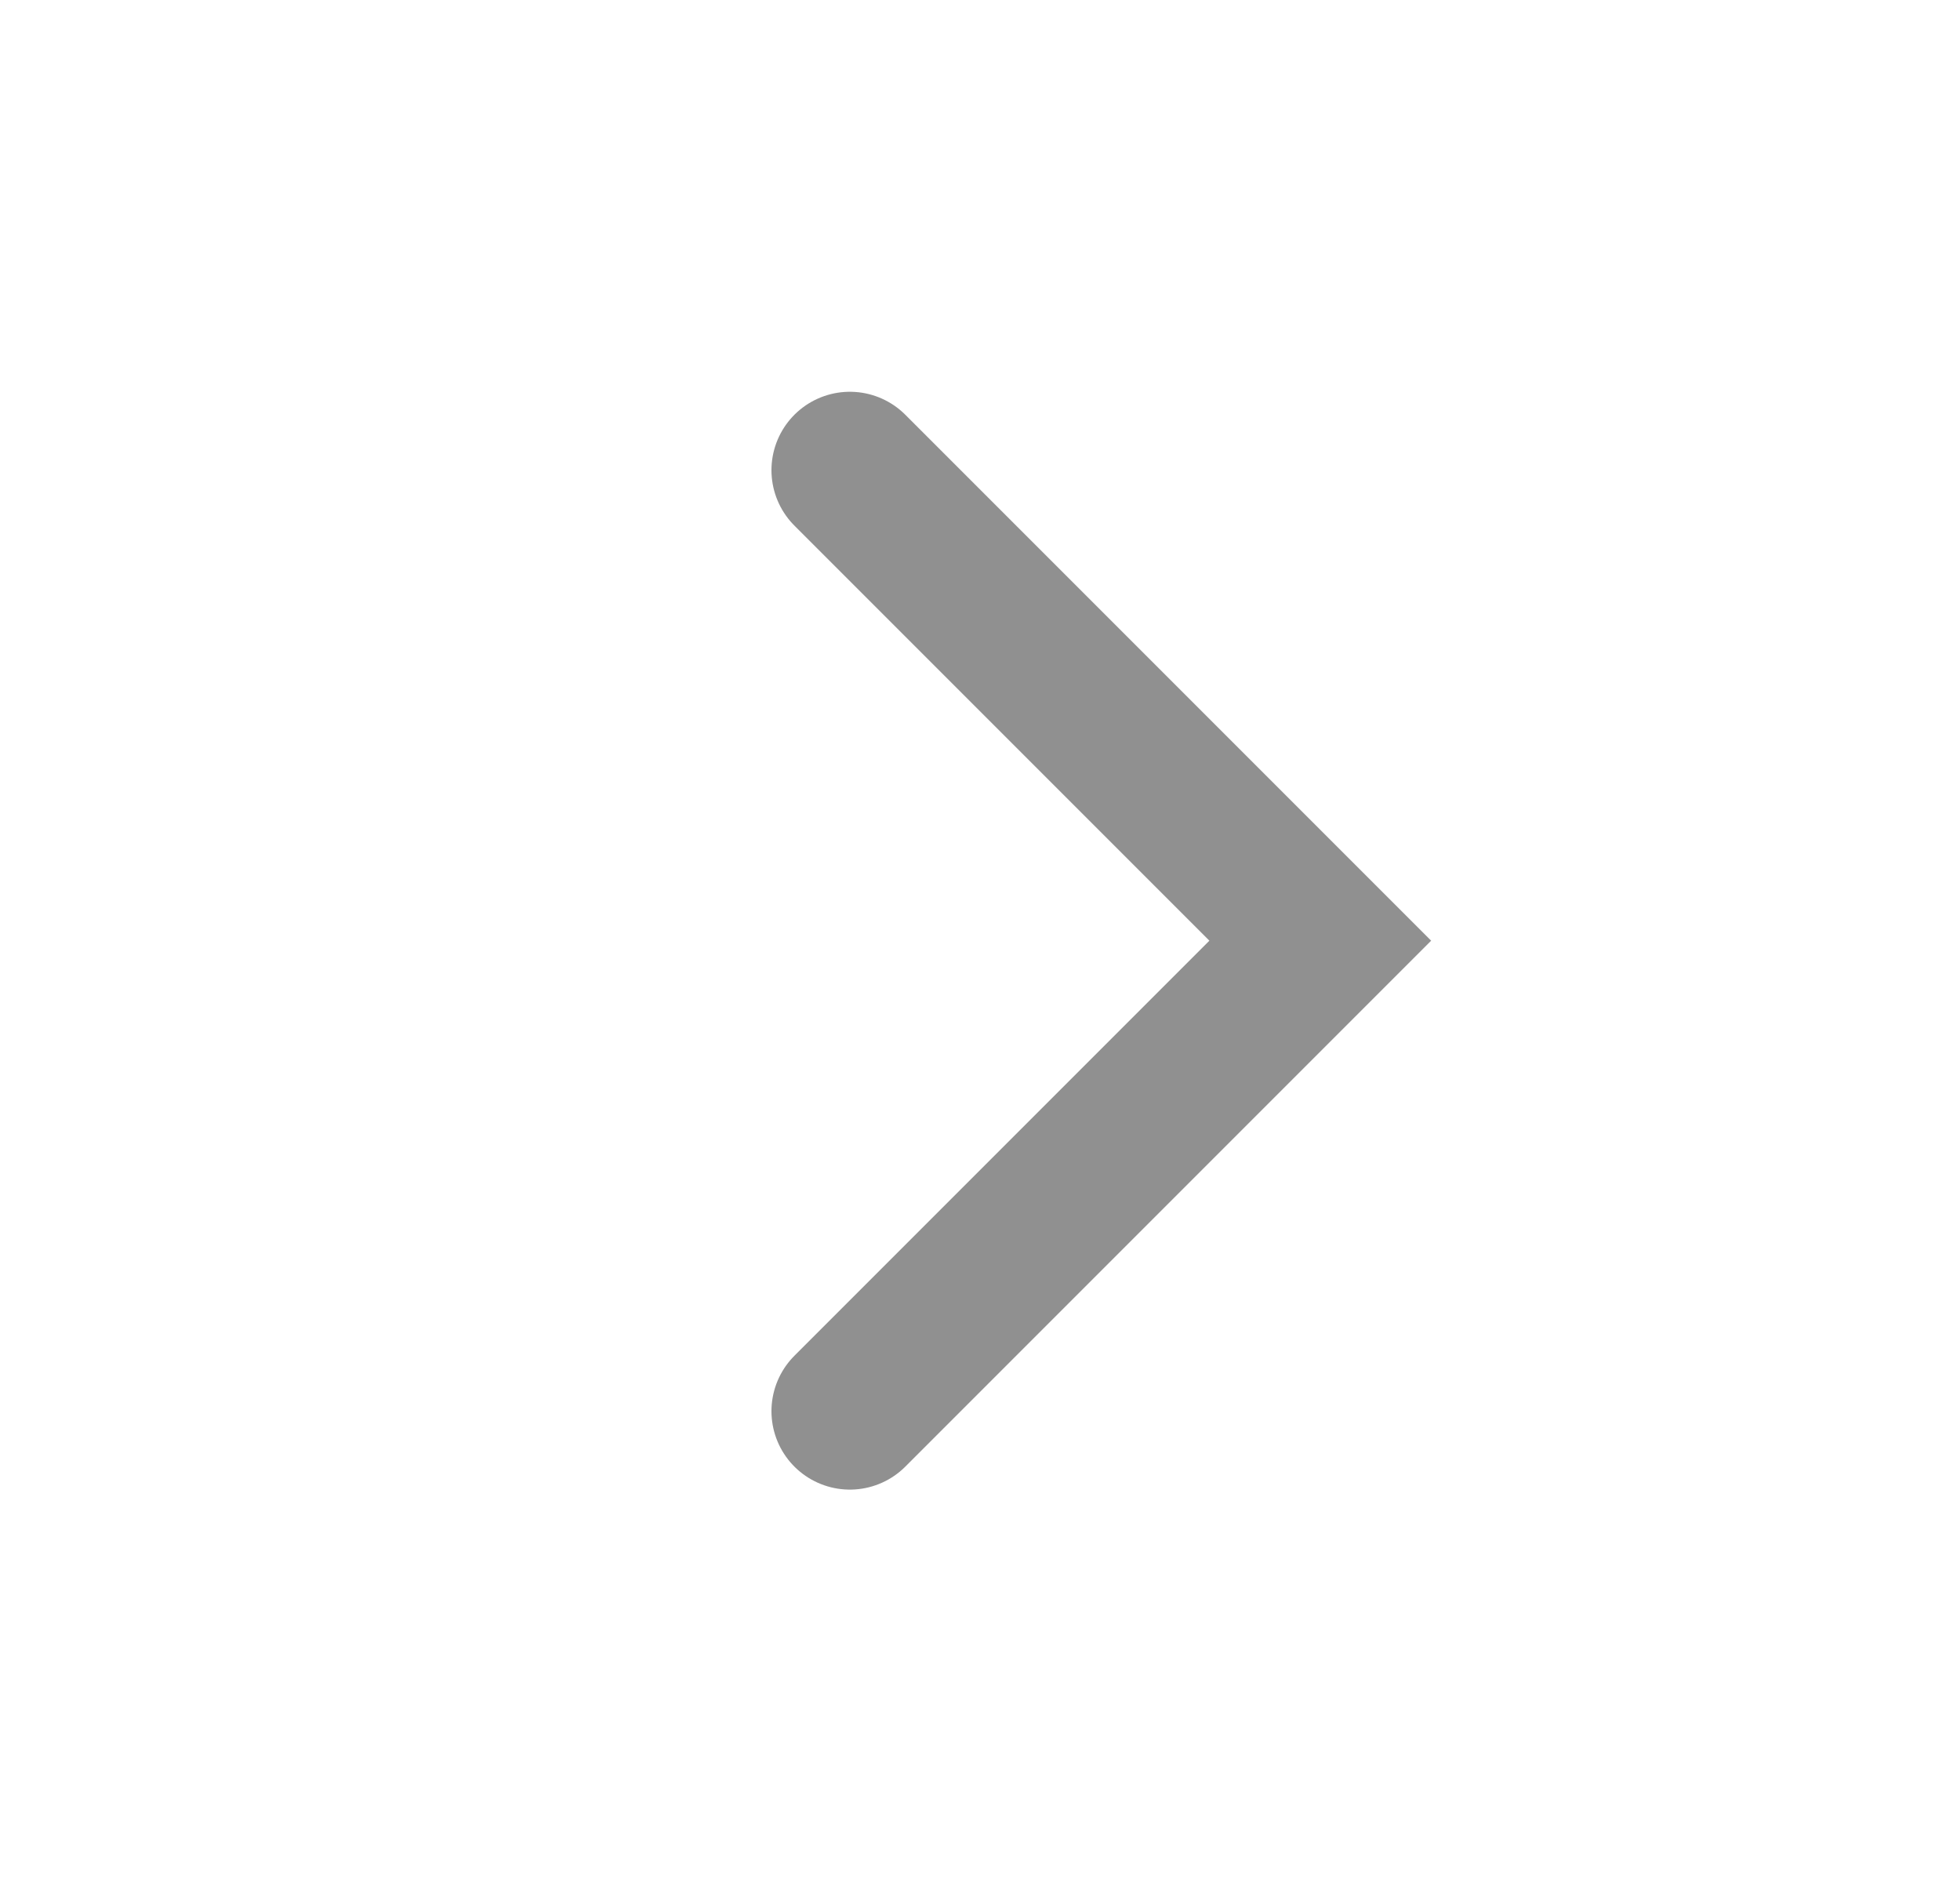
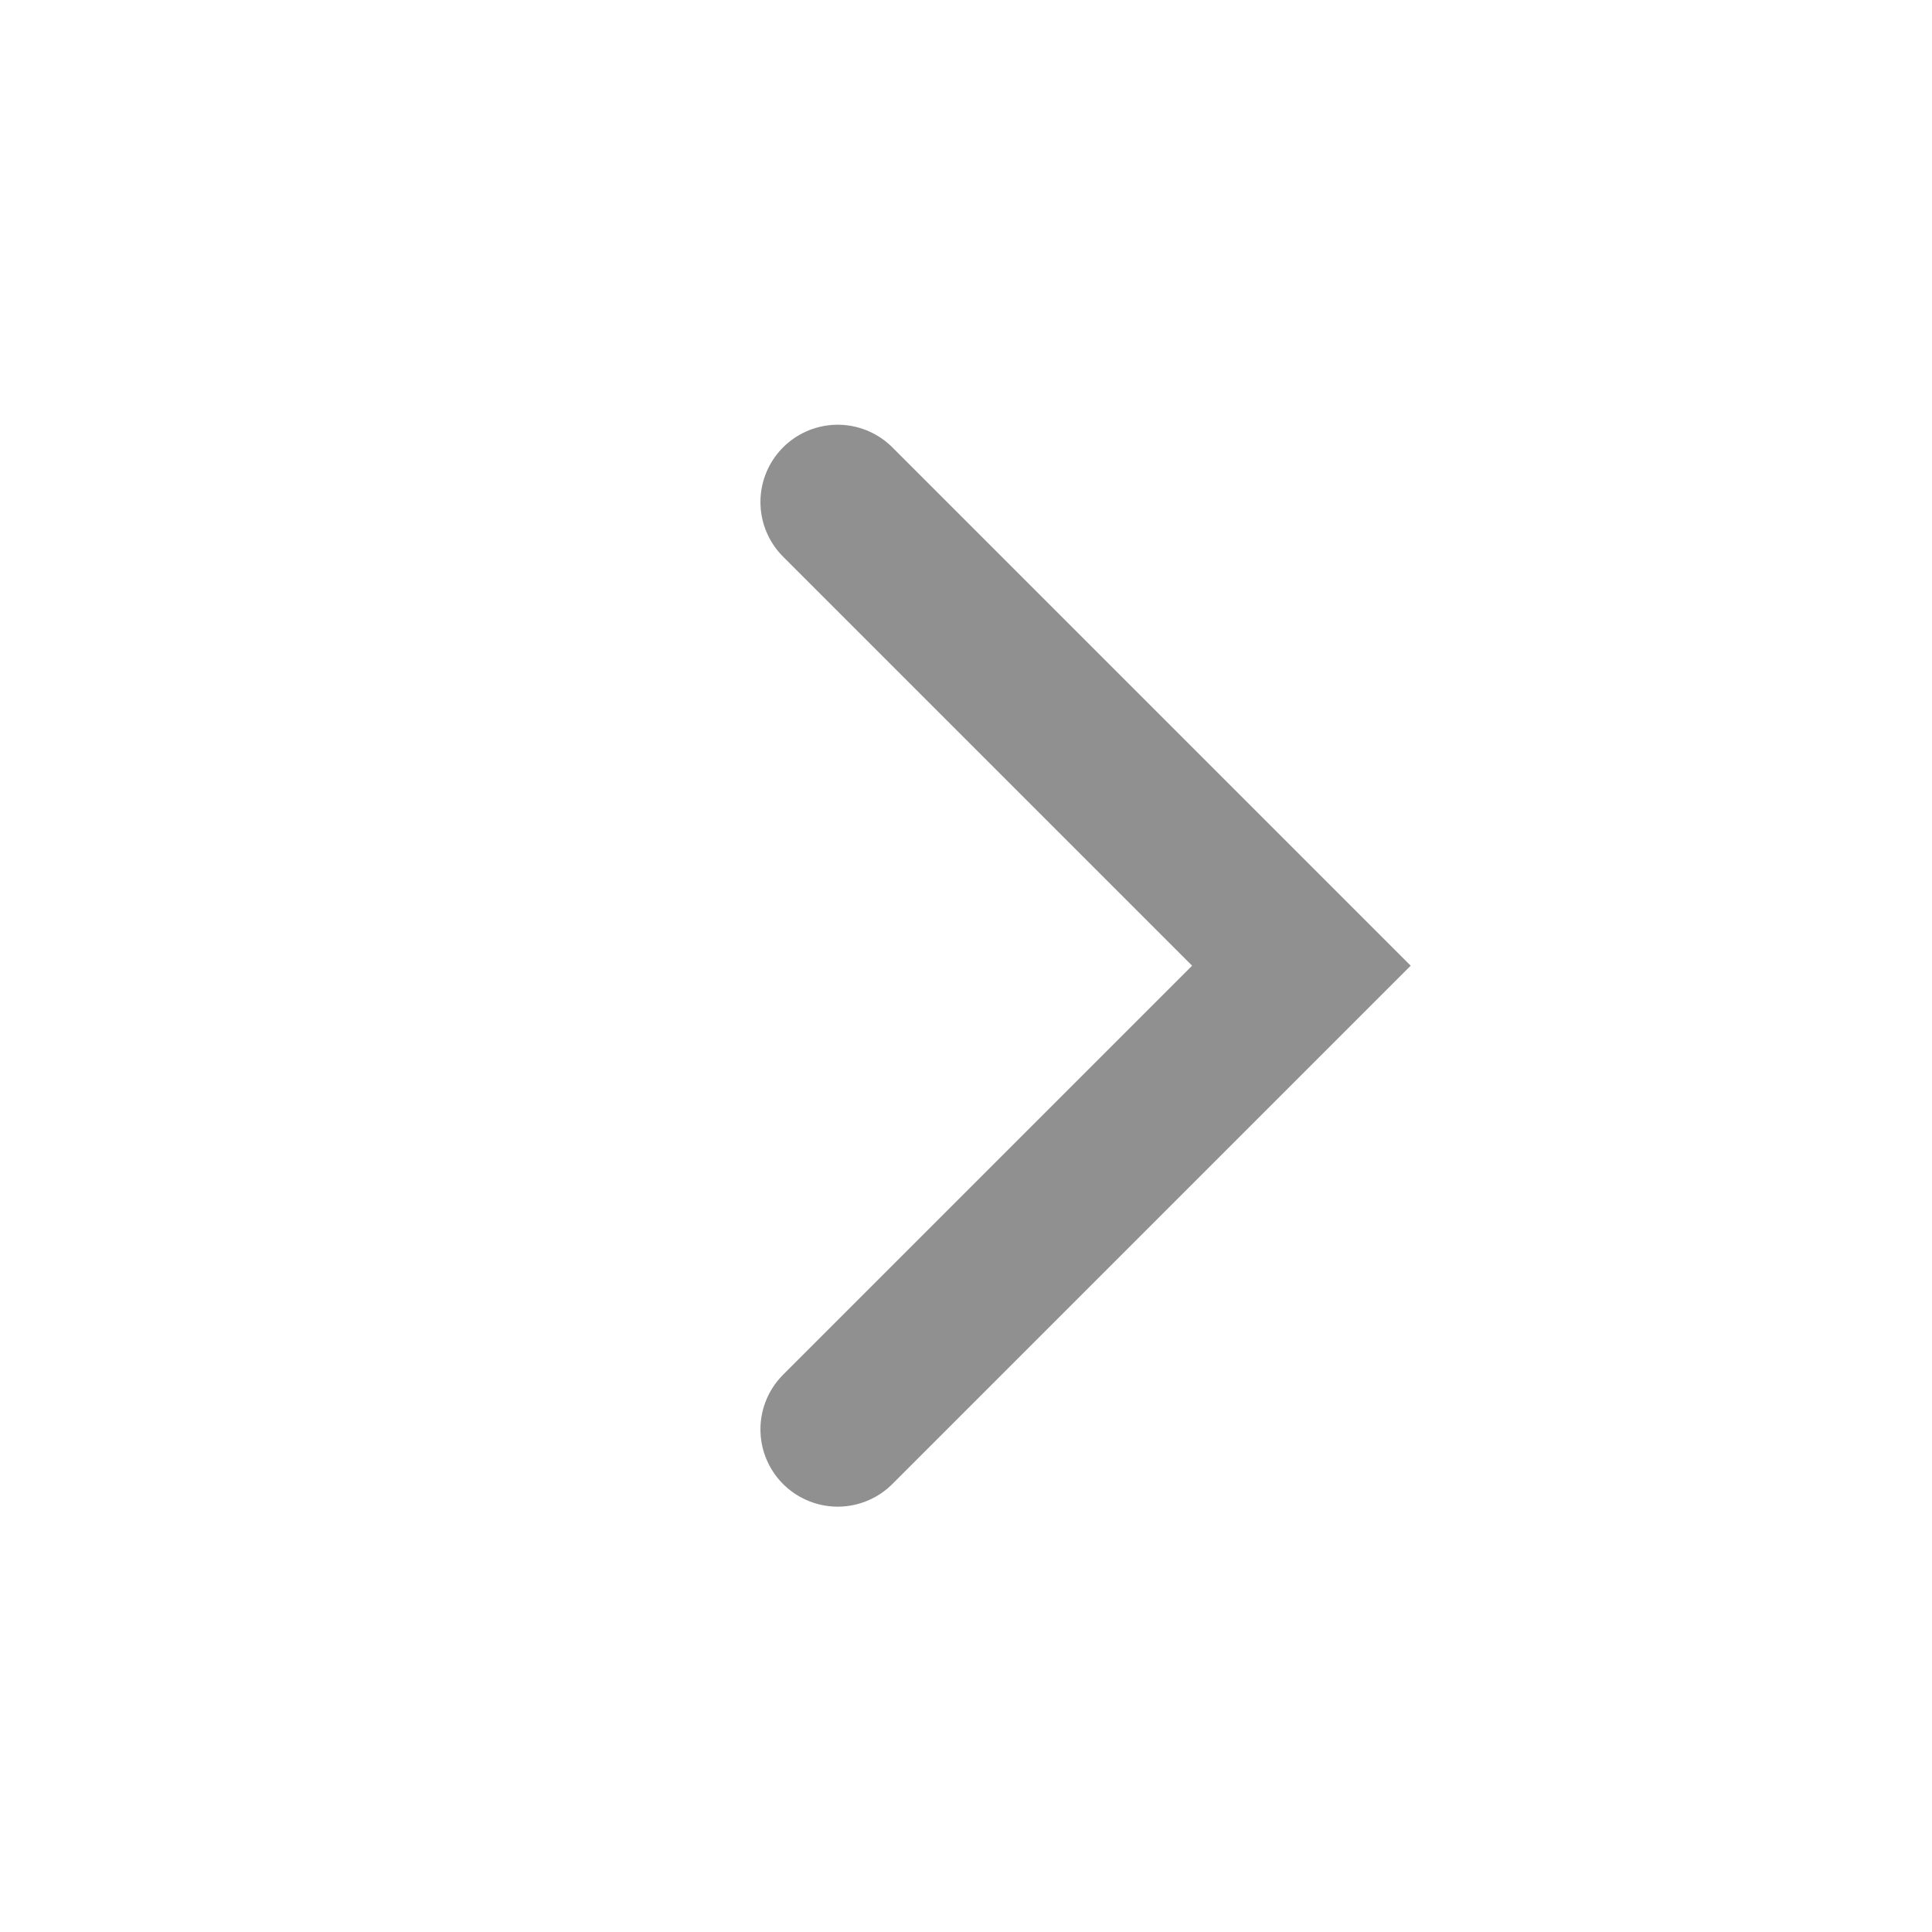
- <svg xmlns="http://www.w3.org/2000/svg" width="25" height="24" viewBox="0 0 25 24" fill="none">
-   <path d="M10.84 17.996L16.84 11.996L10.84 5.996" stroke="#909090" stroke-width="2" stroke-linecap="round" />
+ <svg xmlns="http://www.w3.org/2000/svg" width="25" height="25" viewBox="0 0 25 25" fill="none">
+   <path d="M10.84 18.496L16.84 12.496L10.84 6.496" stroke="#909090" stroke-width="2" stroke-linecap="round" />
</svg>
